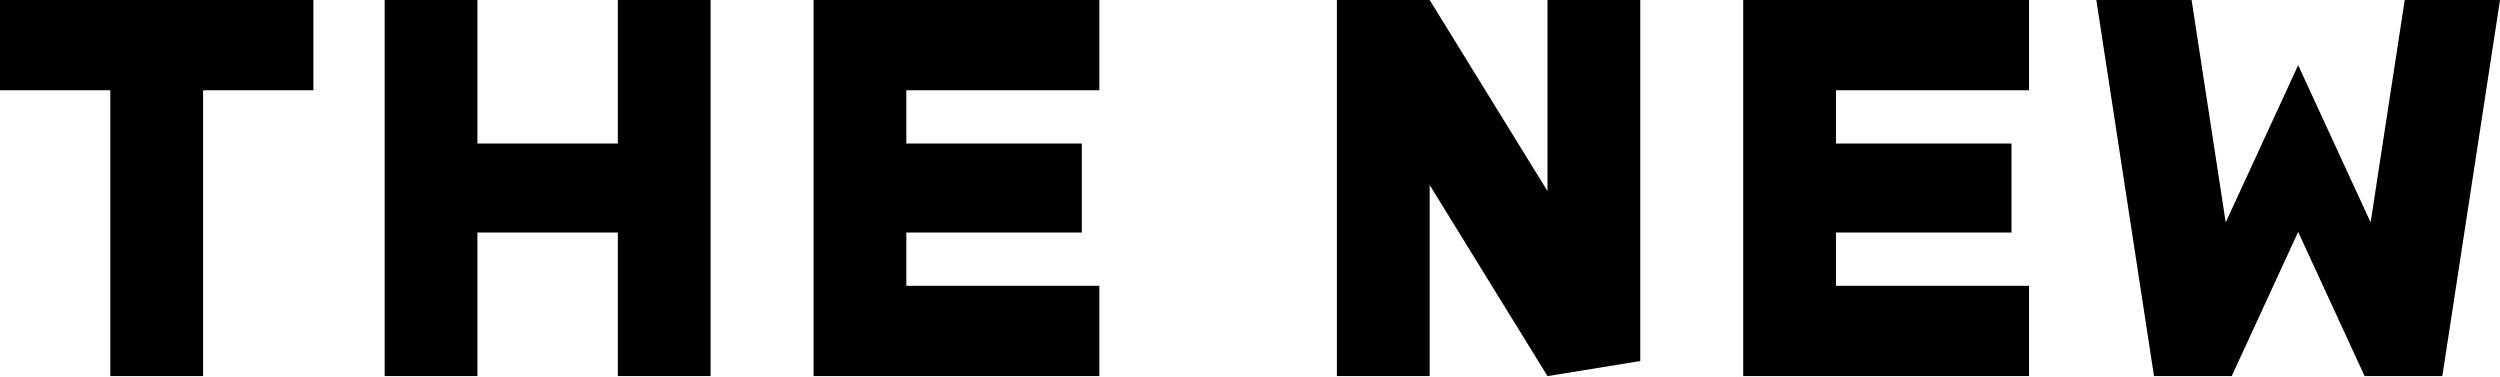
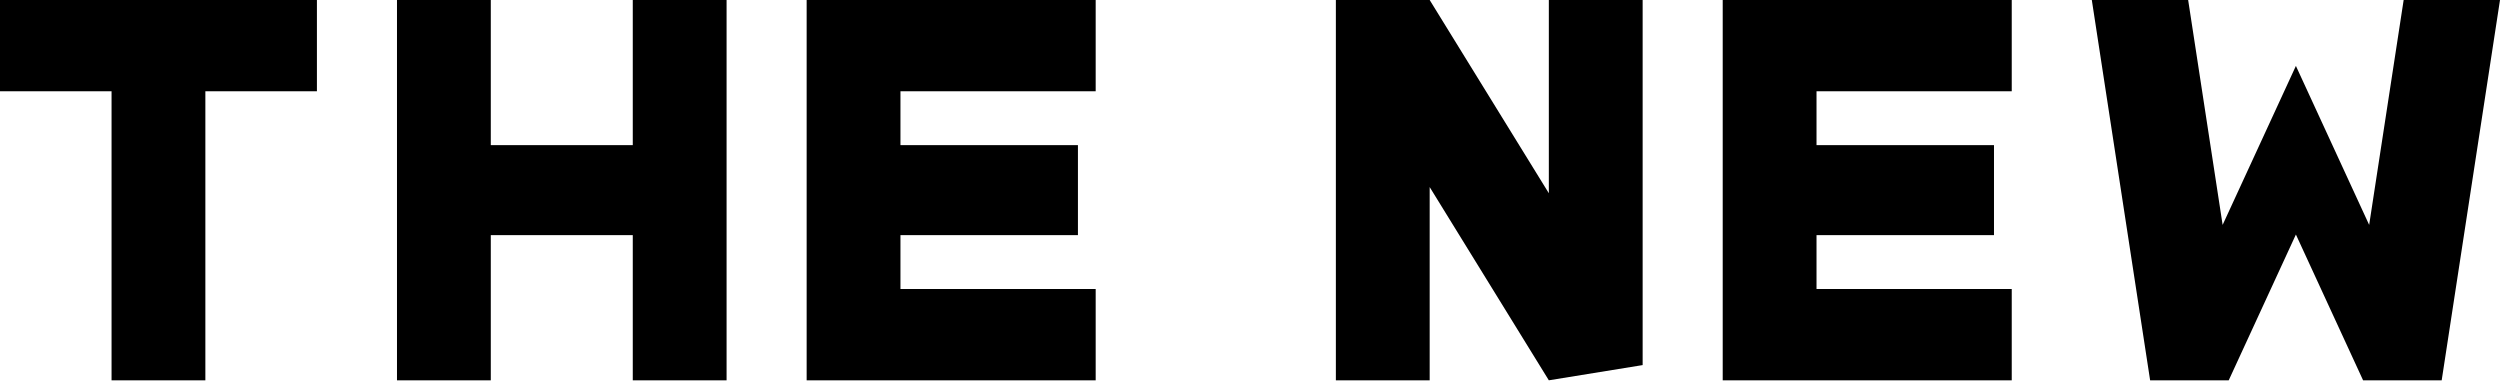
- <svg xmlns="http://www.w3.org/2000/svg" viewBox="0 0 1994.21 300" overflow="visible">
-   <path fill="currentColor" d="M0 0L250 0L250 72L162 72L162 300L88 300L88 72L0 72ZM306.84 0L380.84 0L380.84 114.5L492.84 114.5L492.84 0L566.84 0L566.84 300L492.84 300L492.84 185.5L380.84 185.5L380.84 300L306.84 300ZM648.95 0L876.95 0L876.95 72L722.95 72L722.95 114.5L862.95 114.5L862.95 185.5L722.95 185.5L722.95 228L876.95 228L876.95 300L648.95 300ZM1066.42 300L1066.42 0L1140.42 0L1234.42 152.43L1234.42 0L1308.42 0L1308.42 288L1234.42 300L1140.42 147.57L1140.42 300ZM1390.53 0L1618.53 0L1618.53 72L1464.53 72L1464.53 114.5L1604.53 114.5L1604.53 185.5L1464.53 185.5L1464.53 228L1618.53 228L1618.53 300L1390.53 300ZM1672.21 0L1748.21 0L1775.41 177.41L1833.21 52L1891.01 177.41L1918.21 0L1994.21 0L1948.21 300L1886.21 300L1833.21 185L1780.21 300L1718.21 300Z" />
+ <svg xmlns="http://www.w3.org/2000/svg" viewBox="0 0 1972.11 300" overflow="visible">
+   <path fill="currentColor" d="M0 0L250 0L250 72L162 72L162 300L88 300L88 72L0 72ZM313.16 0L387.16 0L387.16 114.5L499.16 114.5L499.16 0L573.16 0L573.16 300L499.16 300L499.16 185.5L387.16 185.5L387.16 300L313.16 300ZM636.32 0L864.32 0L864.32 72L710.32 72L710.32 114.5L850.32 114.5L850.32 185.5L710.32 185.5L710.32 228L864.32 228L864.32 300L636.32 300ZM1053.79 300L1053.79 0L1127.79 0L1221.79 152.43L1221.79 0L1295.79 0L1295.79 288L1221.79 300L1127.79 147.57L1127.79 300ZM1358.95 0L1586.95 0L1586.95 72L1432.95 72L1432.95 114.5L1572.95 114.5L1572.95 185.5L1432.95 185.5L1432.95 228L1586.95 228L1586.95 300L1358.95 300ZM1650.11 0L1726.11 0L1753.31 177.41L1811.11 52L1868.9 177.41L1896.11 0L1972.11 0L1926.11 300L1864.11 300L1811.11 185L1758.11 300L1696.11 300Z" />
</svg>
